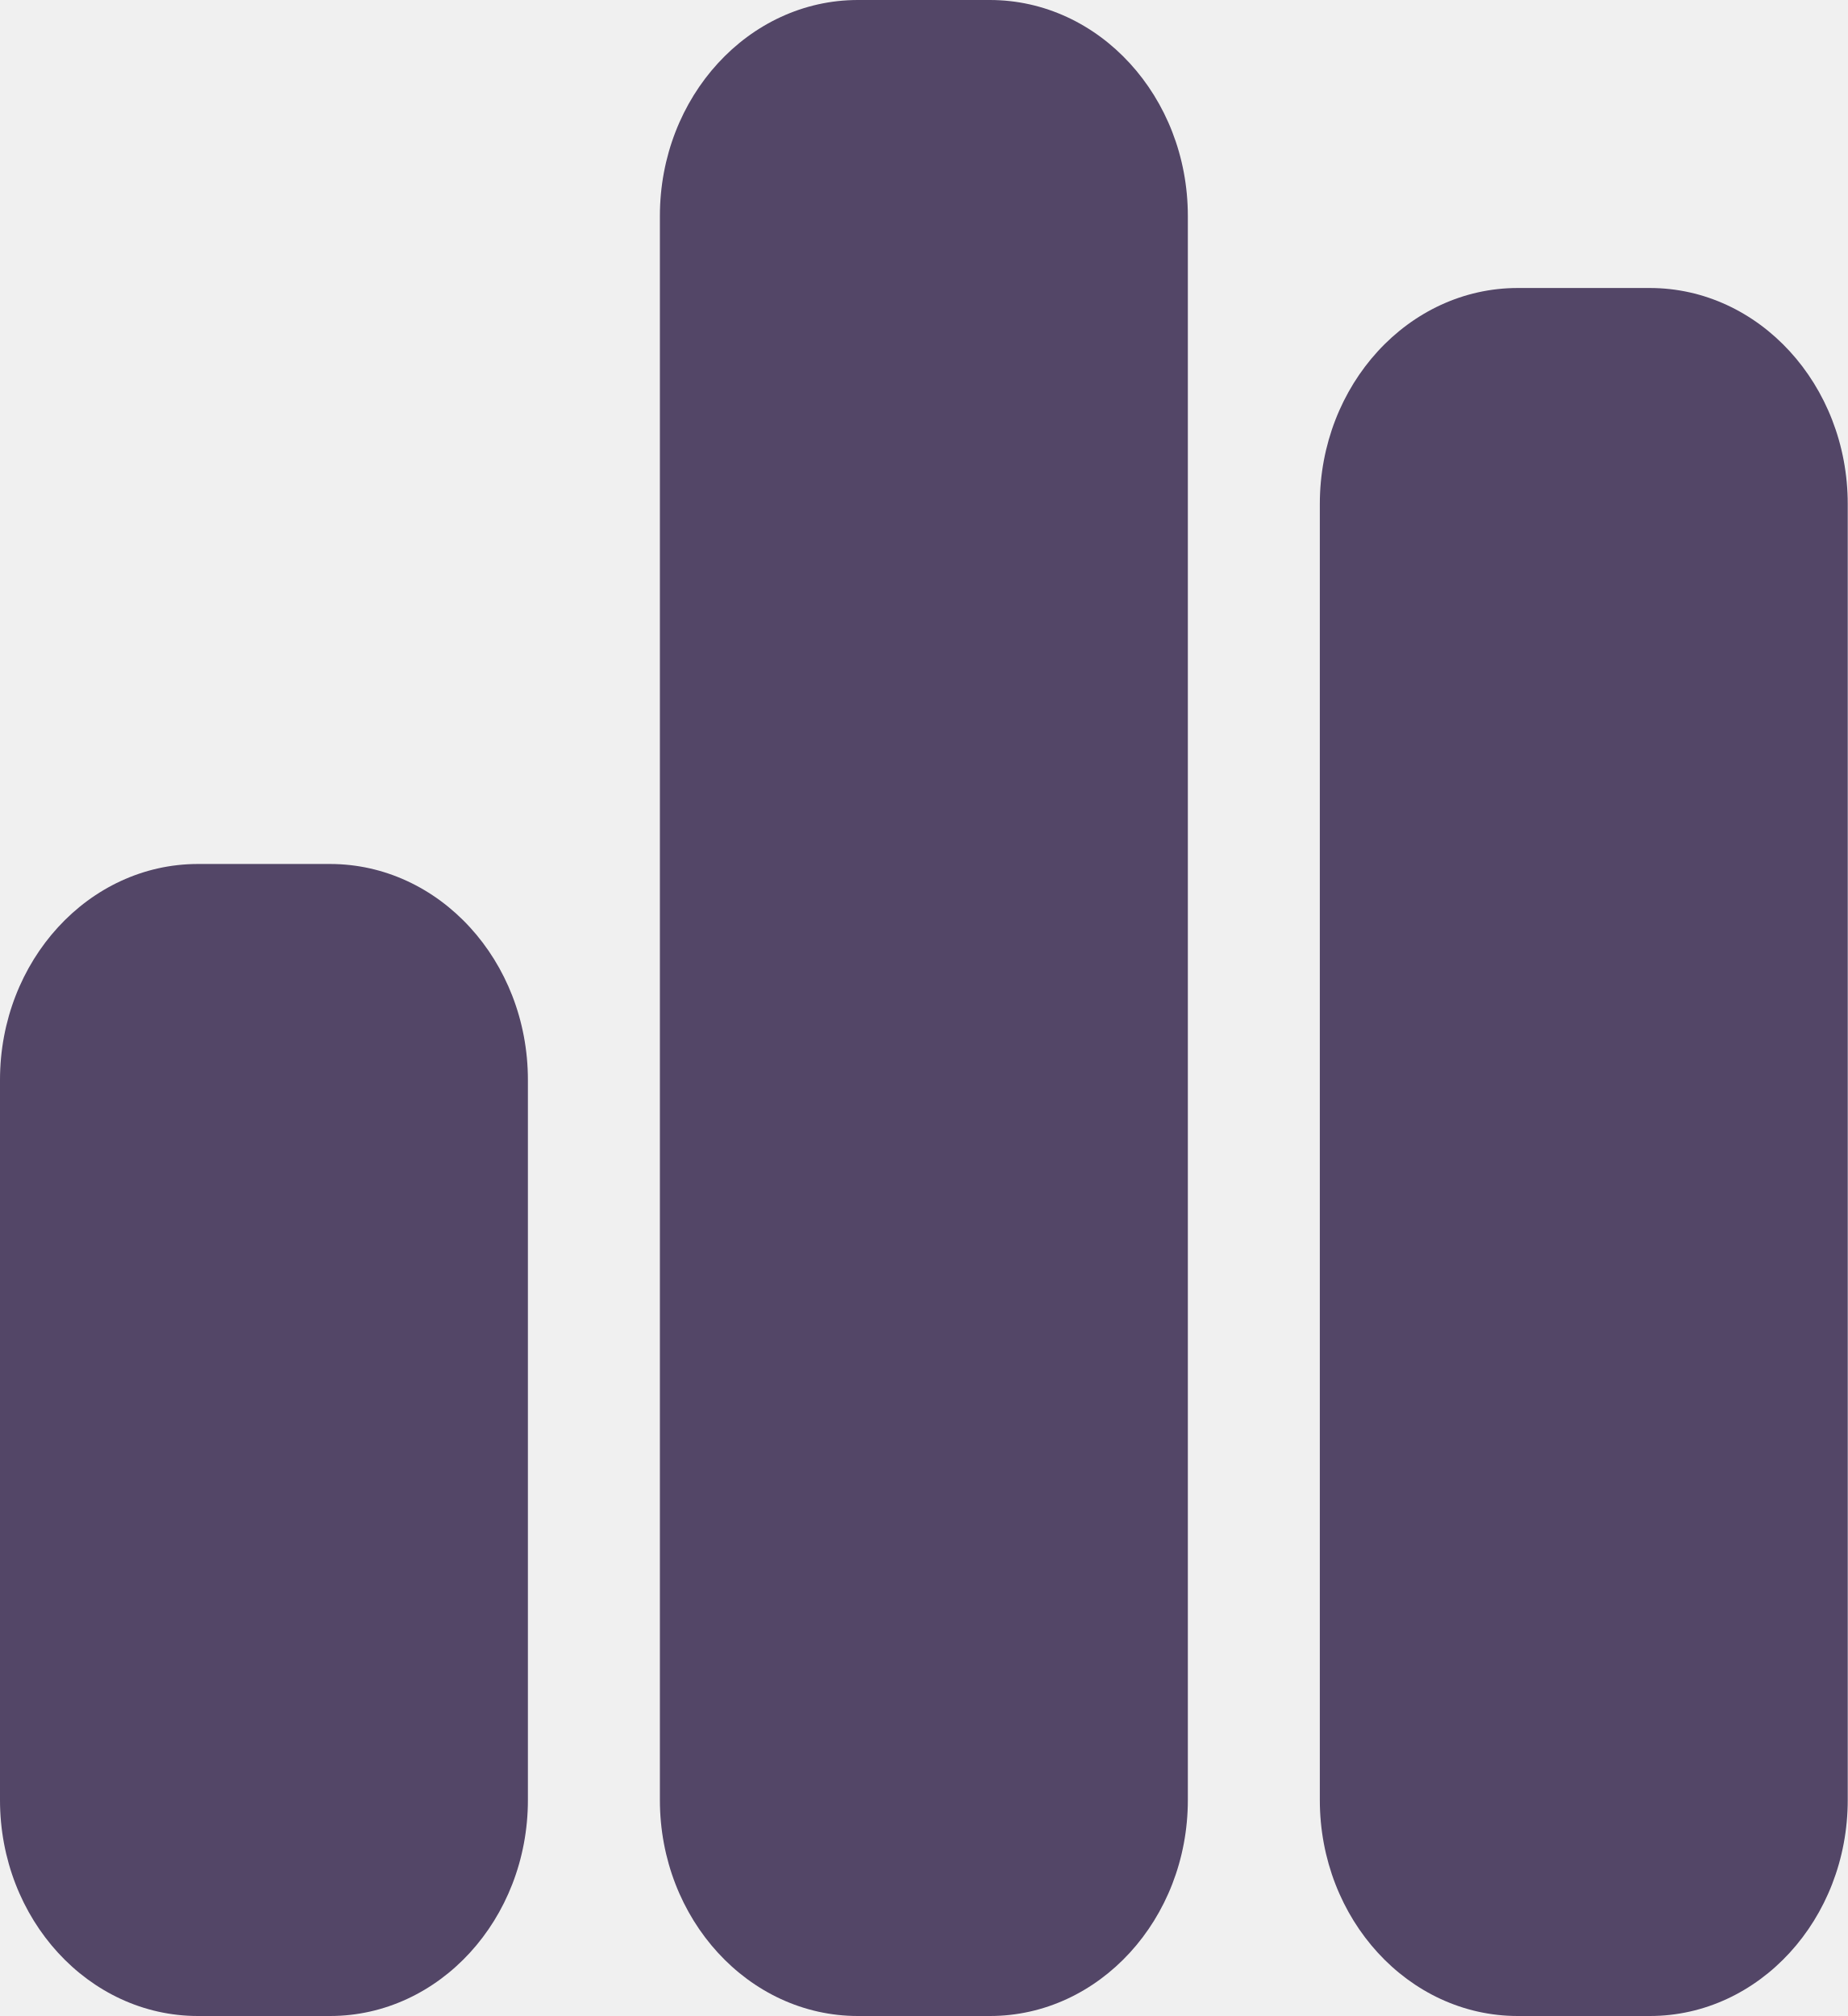
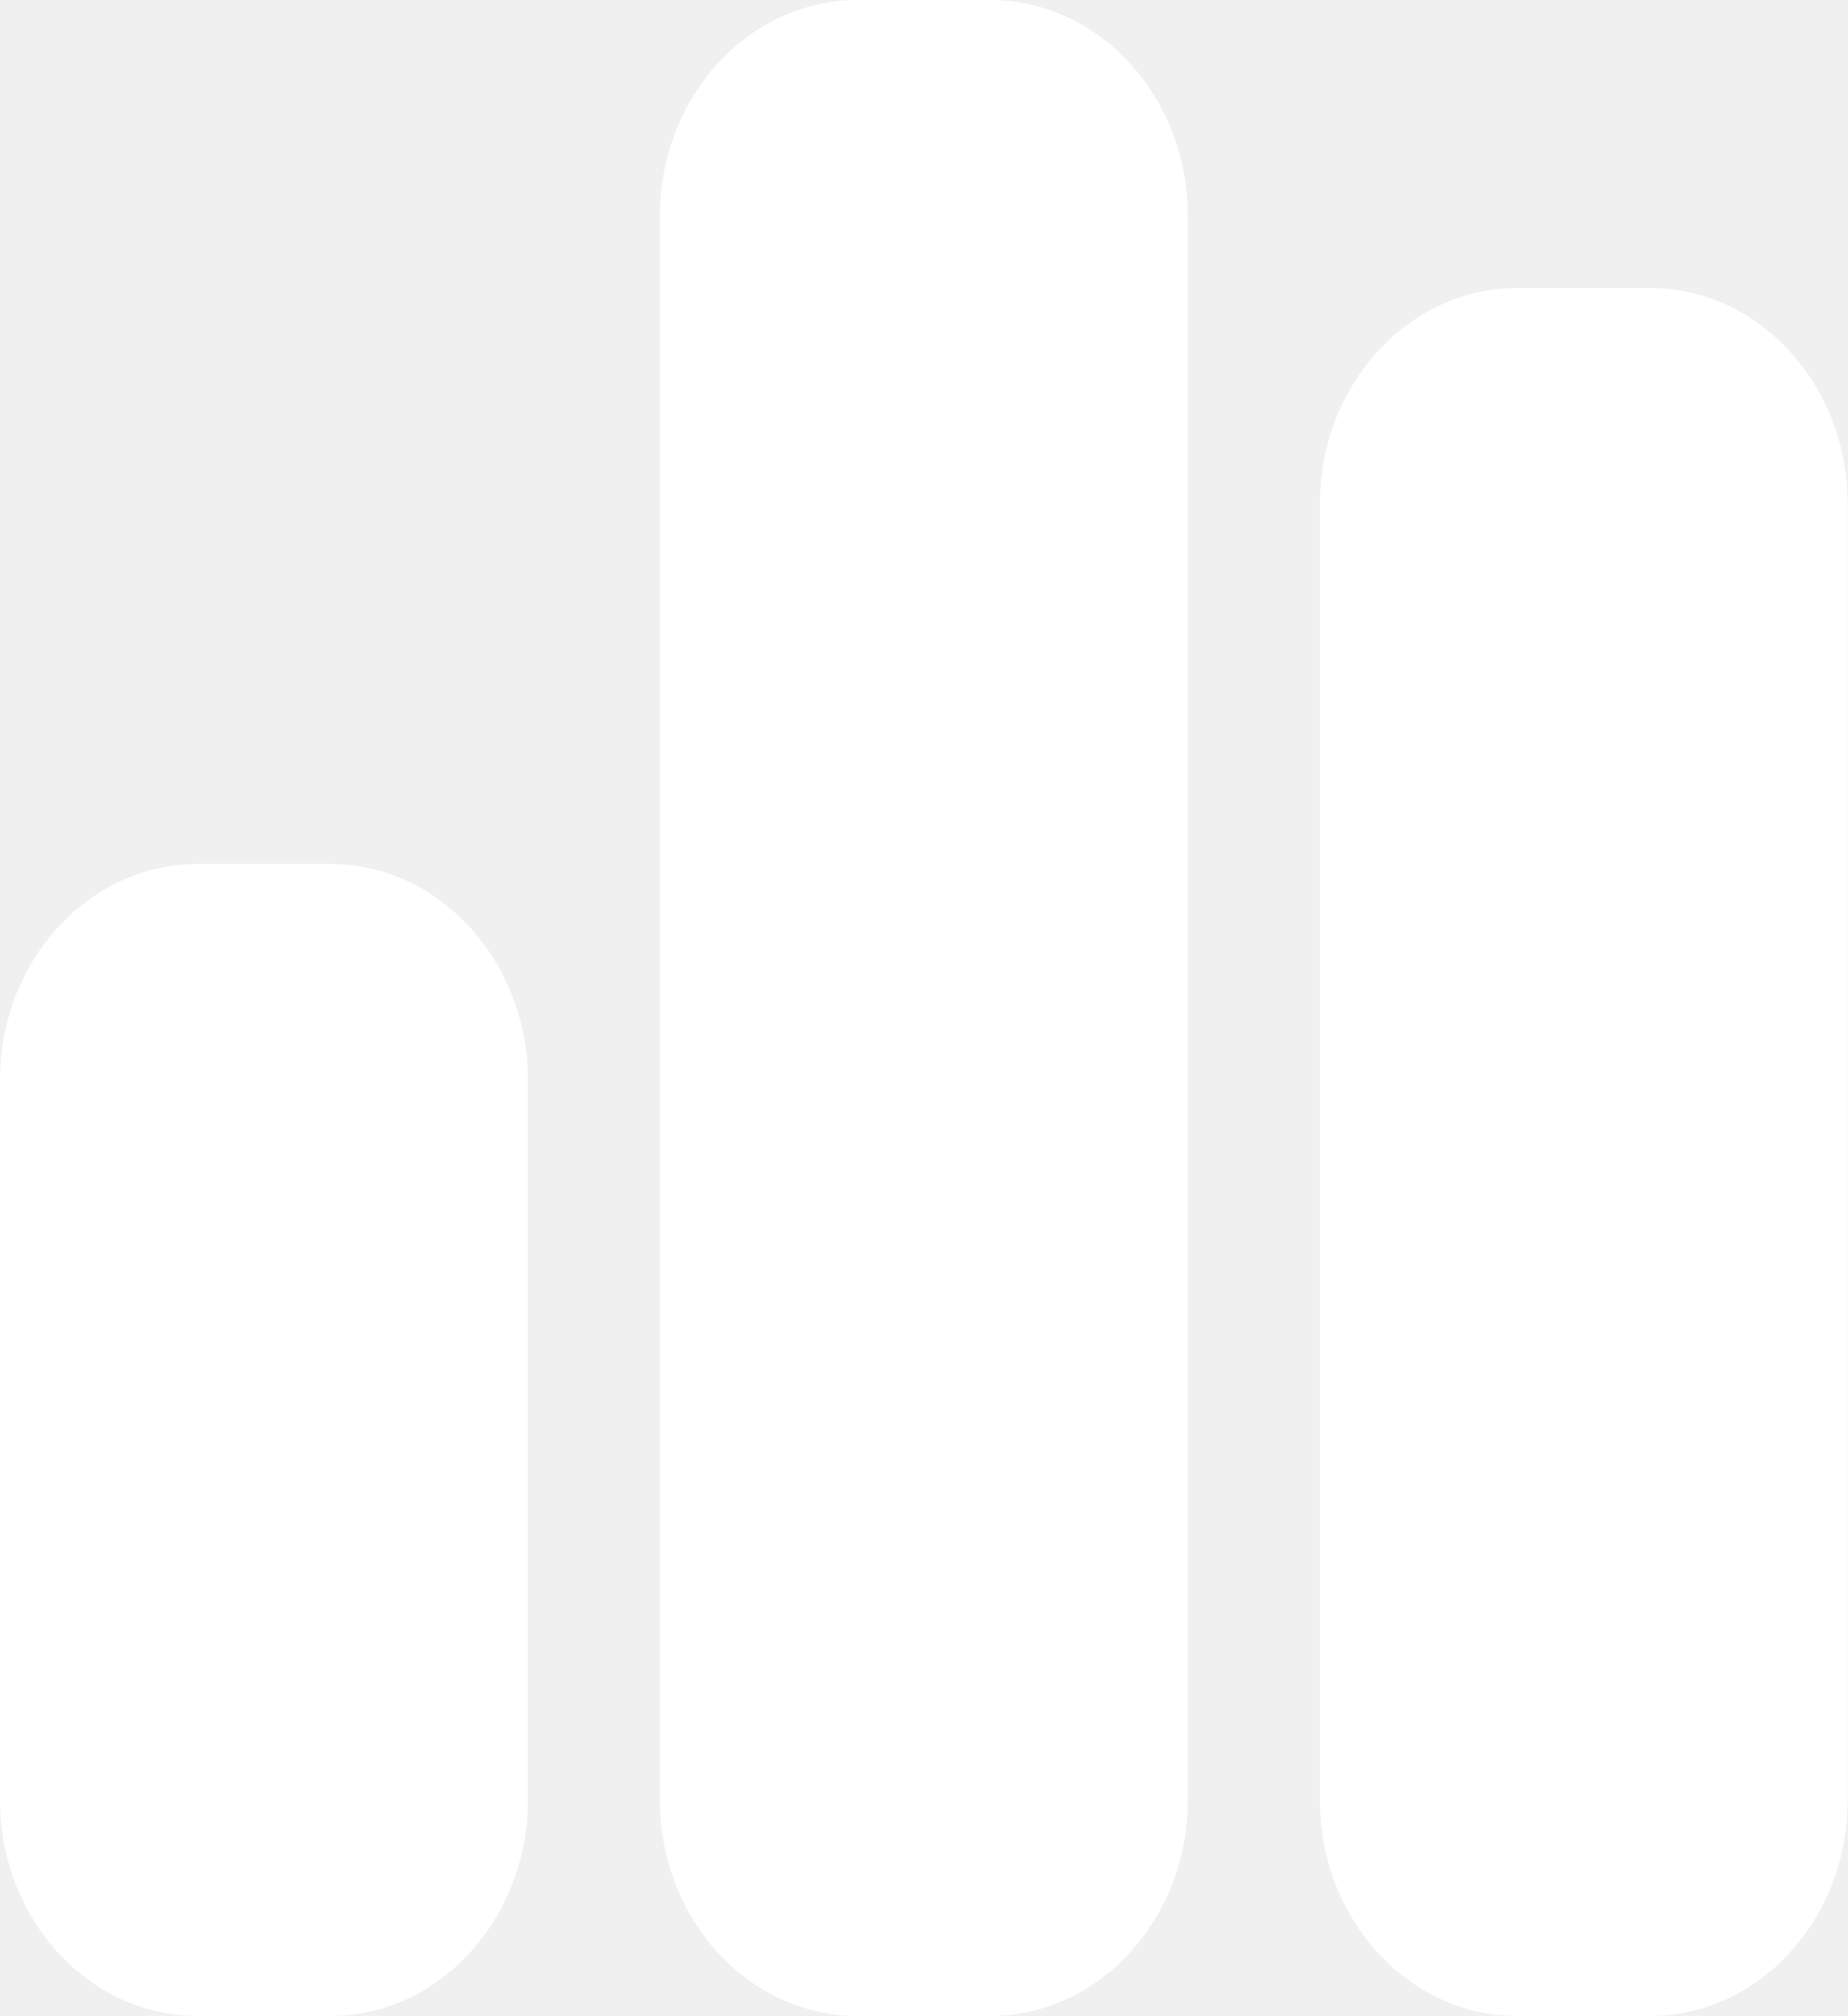
<svg xmlns="http://www.w3.org/2000/svg" width="44" height="48" viewBox="0 0 44 48" fill="none">
-   <path d="M15.714 5.143C15.714 2.304 17.826 0 20.429 0H23.571C26.174 0 28.286 2.304 28.286 5.143V42.857C28.286 45.696 26.174 48 23.571 48H20.429C17.826 48 15.714 45.696 15.714 42.857V5.143ZM0 25.714C0 22.875 2.112 20.571 4.714 20.571H7.857C10.46 20.571 12.571 22.875 12.571 25.714V42.857C12.571 45.696 10.46 48 7.857 48H4.714C2.112 48 0 45.696 0 42.857V25.714ZM36.143 6.857H39.286C41.888 6.857 44 9.161 44 12V42.857C44 45.696 41.888 48 39.286 48H36.143C33.54 48 31.429 45.696 31.429 42.857V12C31.429 9.161 33.54 6.857 36.143 6.857Z" fill="#534667" />
+   <g clip-path="url(#clip0_678_94)">
+     <path d="M15.714 5.143C15.714 2.304 17.826 0 20.429 0H23.571C26.174 0 28.286 2.304 28.286 5.143V42.857C28.286 45.696 26.174 48 23.571 48H20.429C17.826 48 15.714 45.696 15.714 42.857V5.143ZM0 25.714C0 22.875 2.112 20.571 4.714 20.571H7.857C10.46 20.571 12.571 22.875 12.571 25.714V42.857C12.571 45.696 10.46 48 7.857 48H4.714C2.112 48 0 45.696 0 42.857V25.714ZM36.143 6.857H39.286C41.888 6.857 44 9.161 44 12V42.857C44 45.696 41.888 48 39.286 48H36.143C33.54 48 31.429 45.696 31.429 42.857V12C31.429 9.161 33.54 6.857 36.143 6.857Z" fill="white" />
+   </g>
+   <defs>
+     <clipPath id="clip0_678_94">
+       <rect width="44" height="48" fill="white" />
+     </clipPath>
+   </defs>
</svg>
